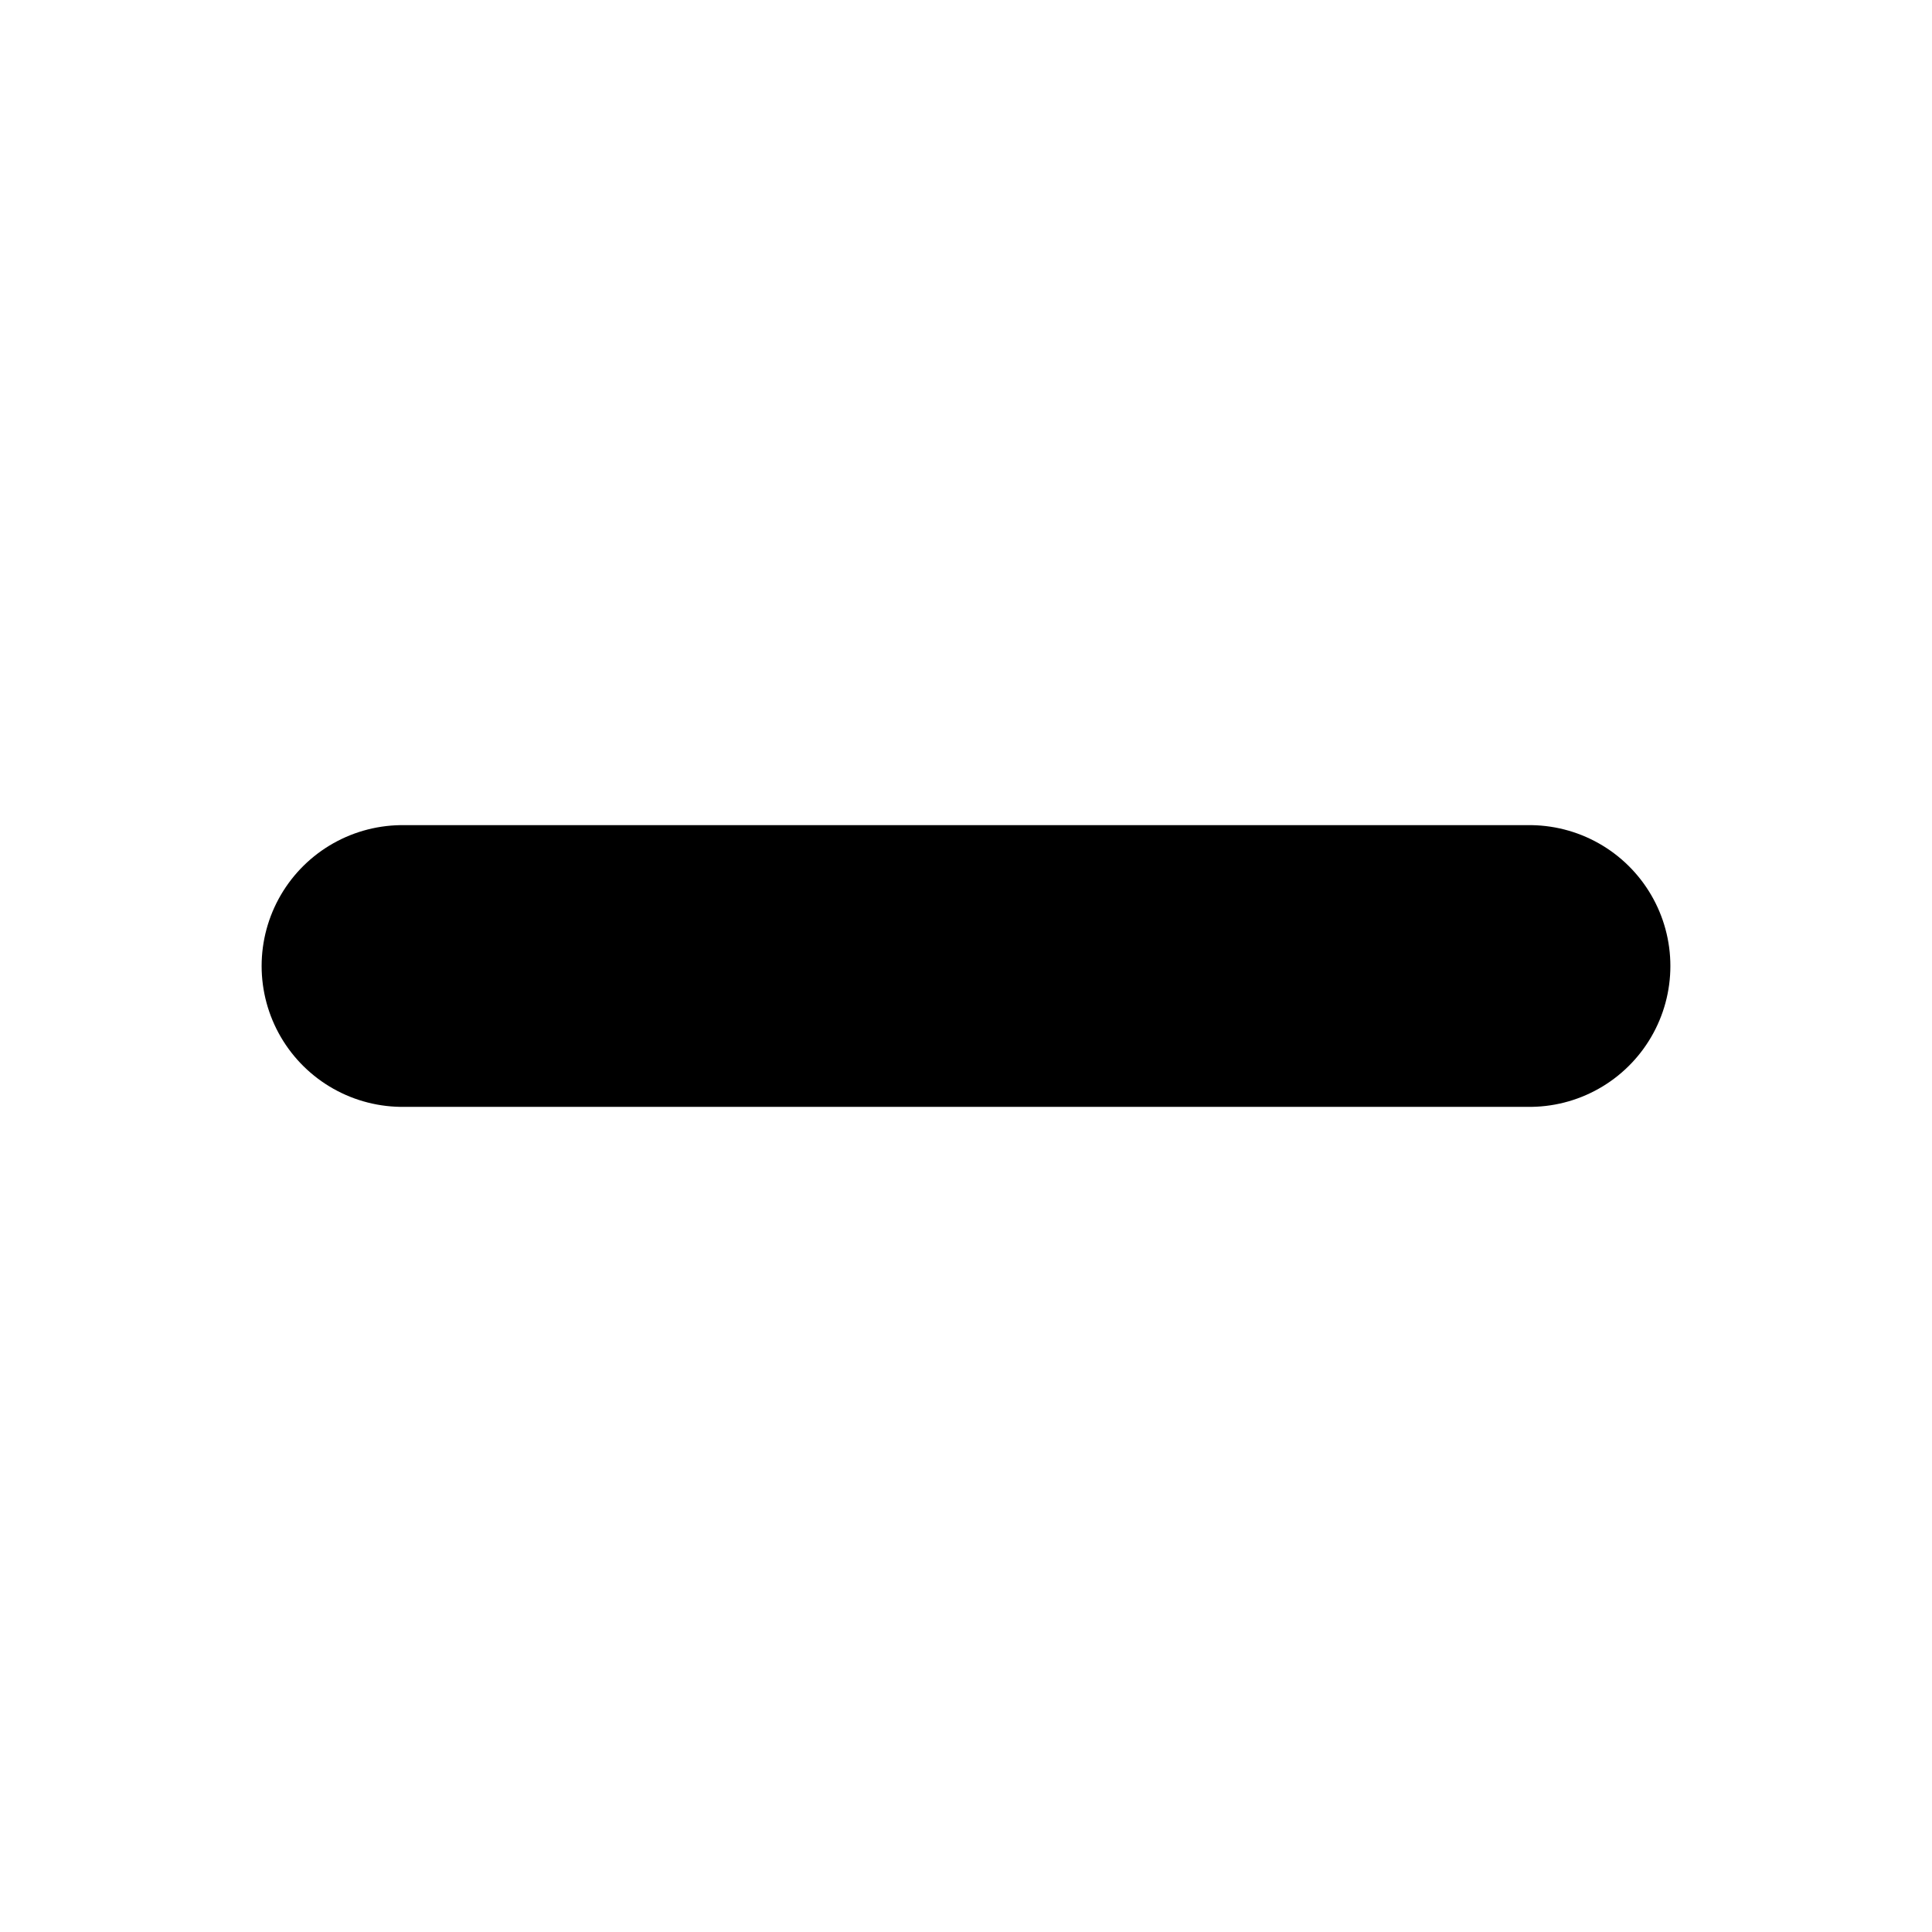
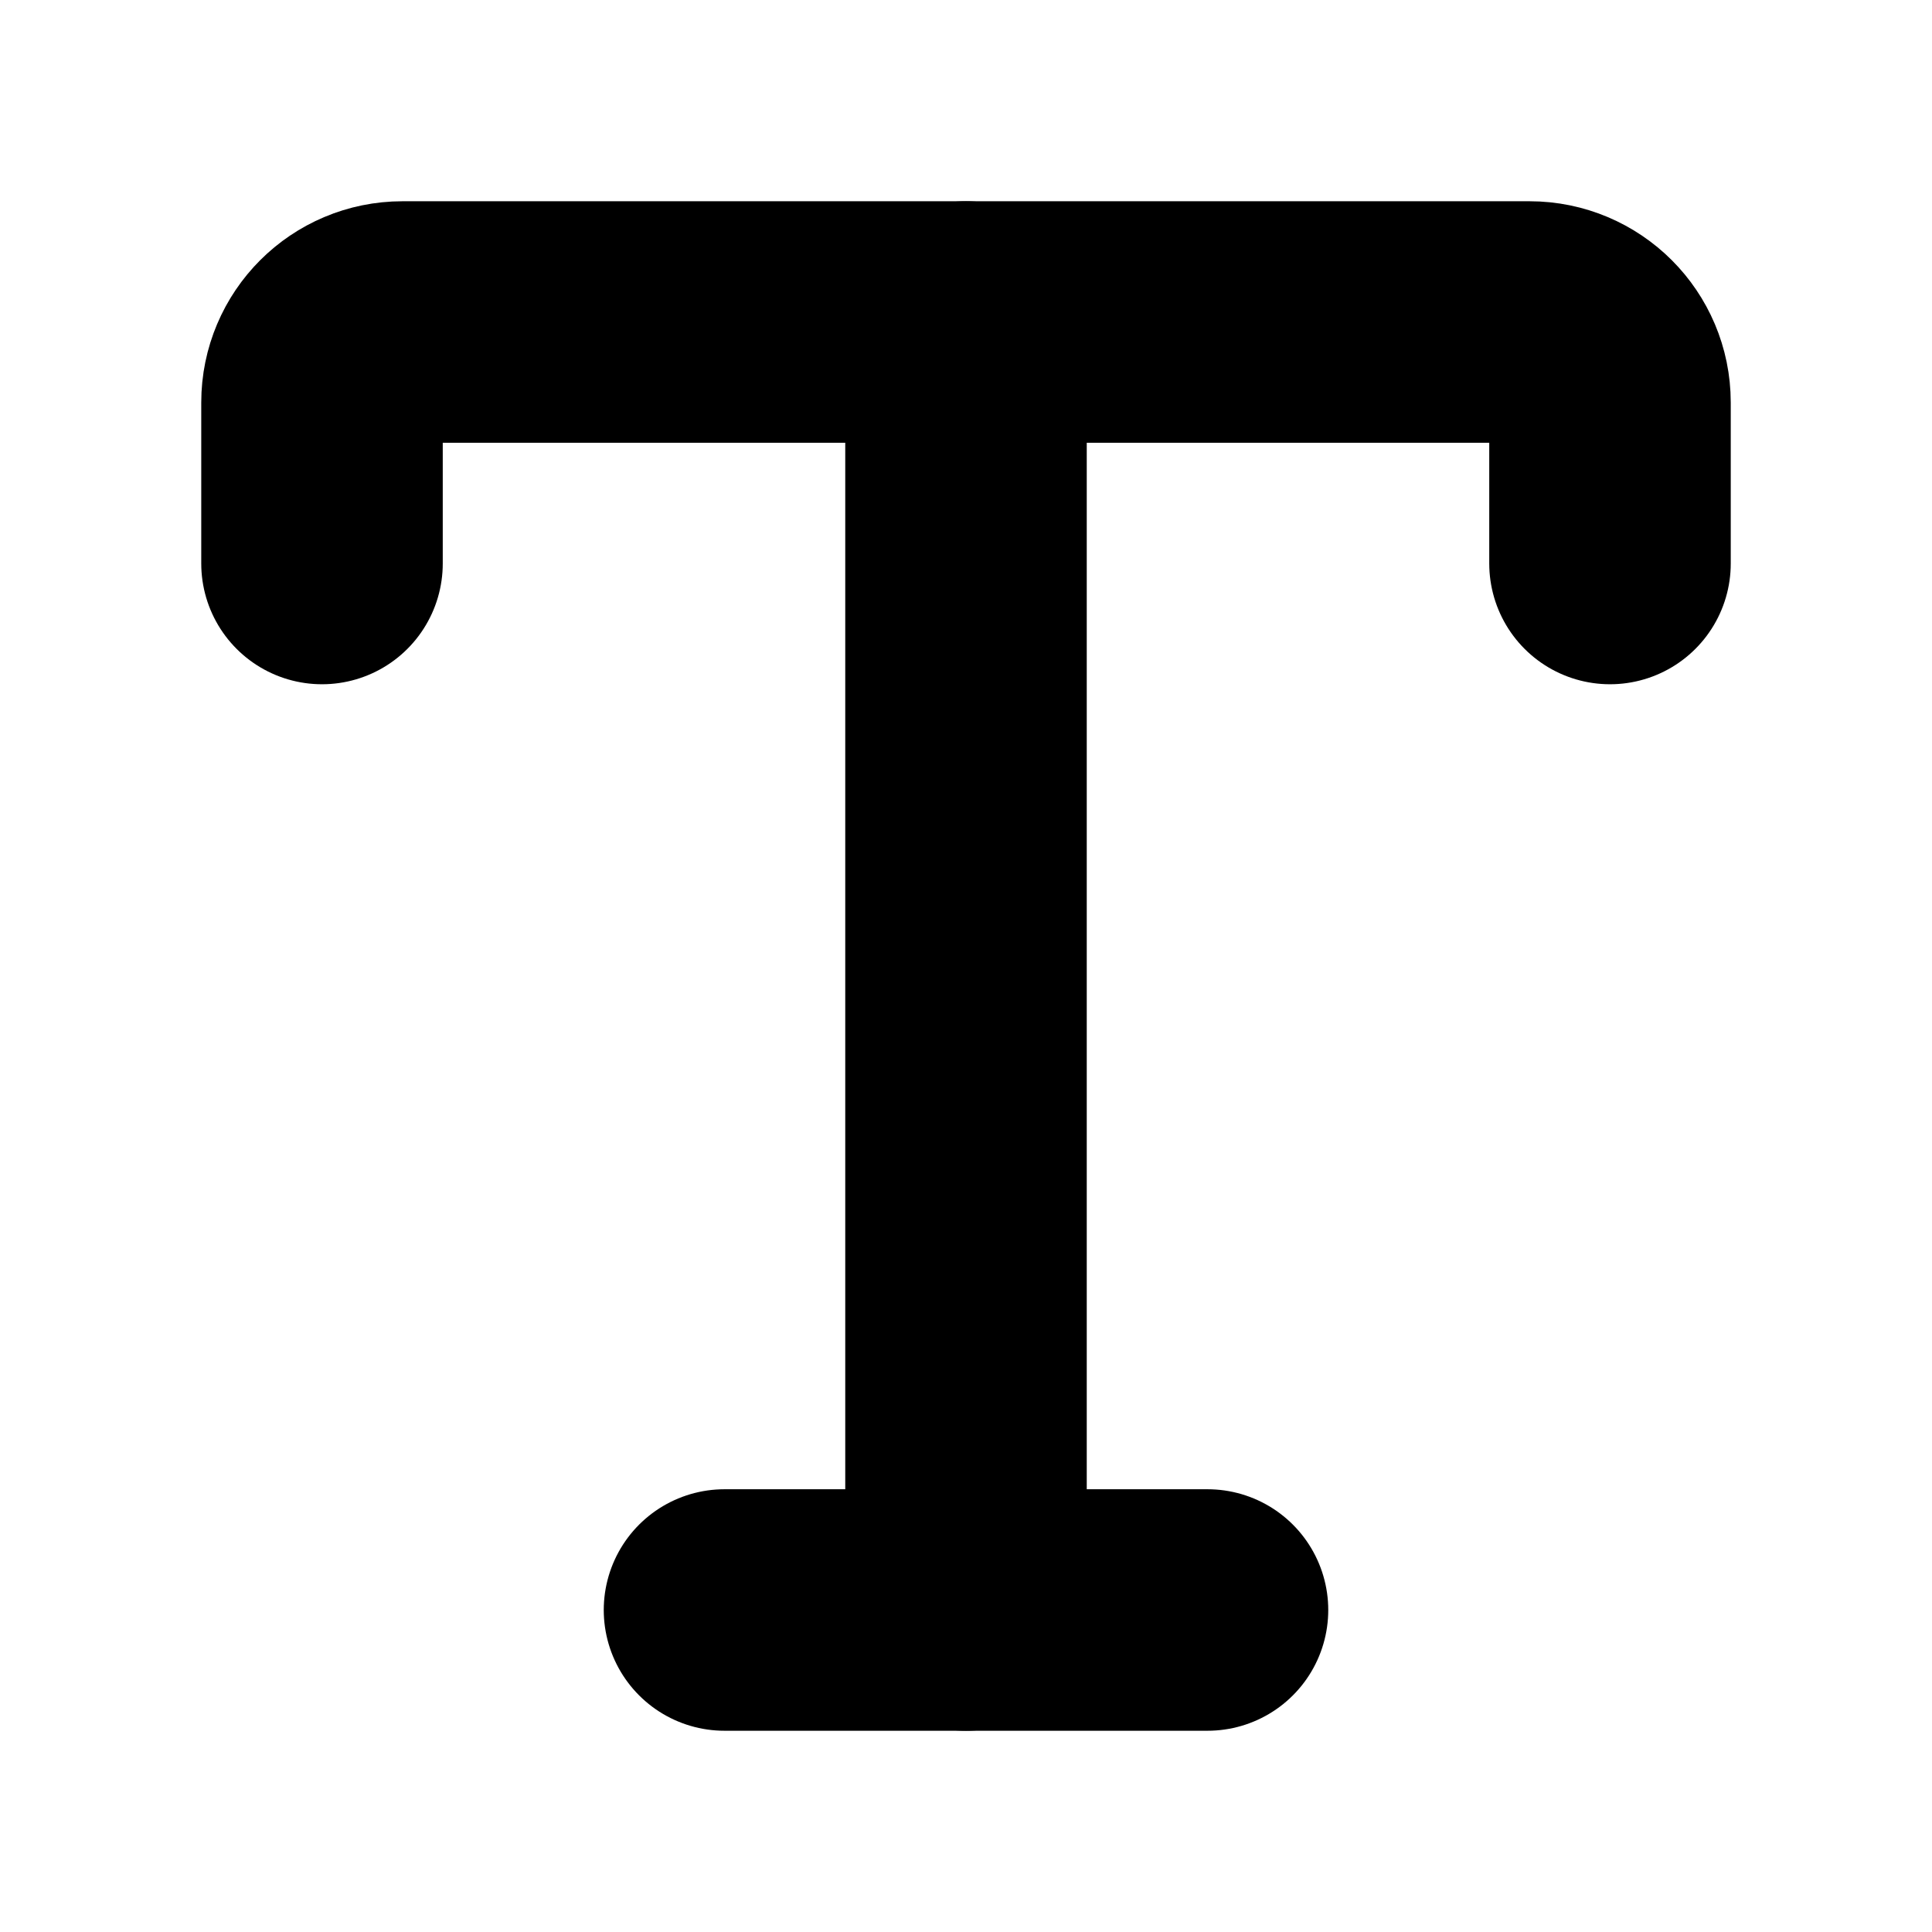
- <svg xmlns="http://www.w3.org/2000/svg" width="24" height="24" viewBox="0 0 24 24" fill="none" stroke="currentColor" stroke-width="3.5" stroke-linecap="round" stroke-linejoin="round">
-   <path d="M5 12h14" />
+ <svg xmlns="http://www.w3.org/2000/svg" width="24" height="24" viewBox="0 0 24 24" fill="none" stroke="currentColor" stroke-width="3" stroke-linecap="round" stroke-linejoin="round">
+   <path d="M12 4v16" />
+   <path d="M4 7V5a1 1 0 0 1 1-1h14a1 1 0 0 1 1 1v2" />
+   <path d="M9 20h6" />
</svg>
